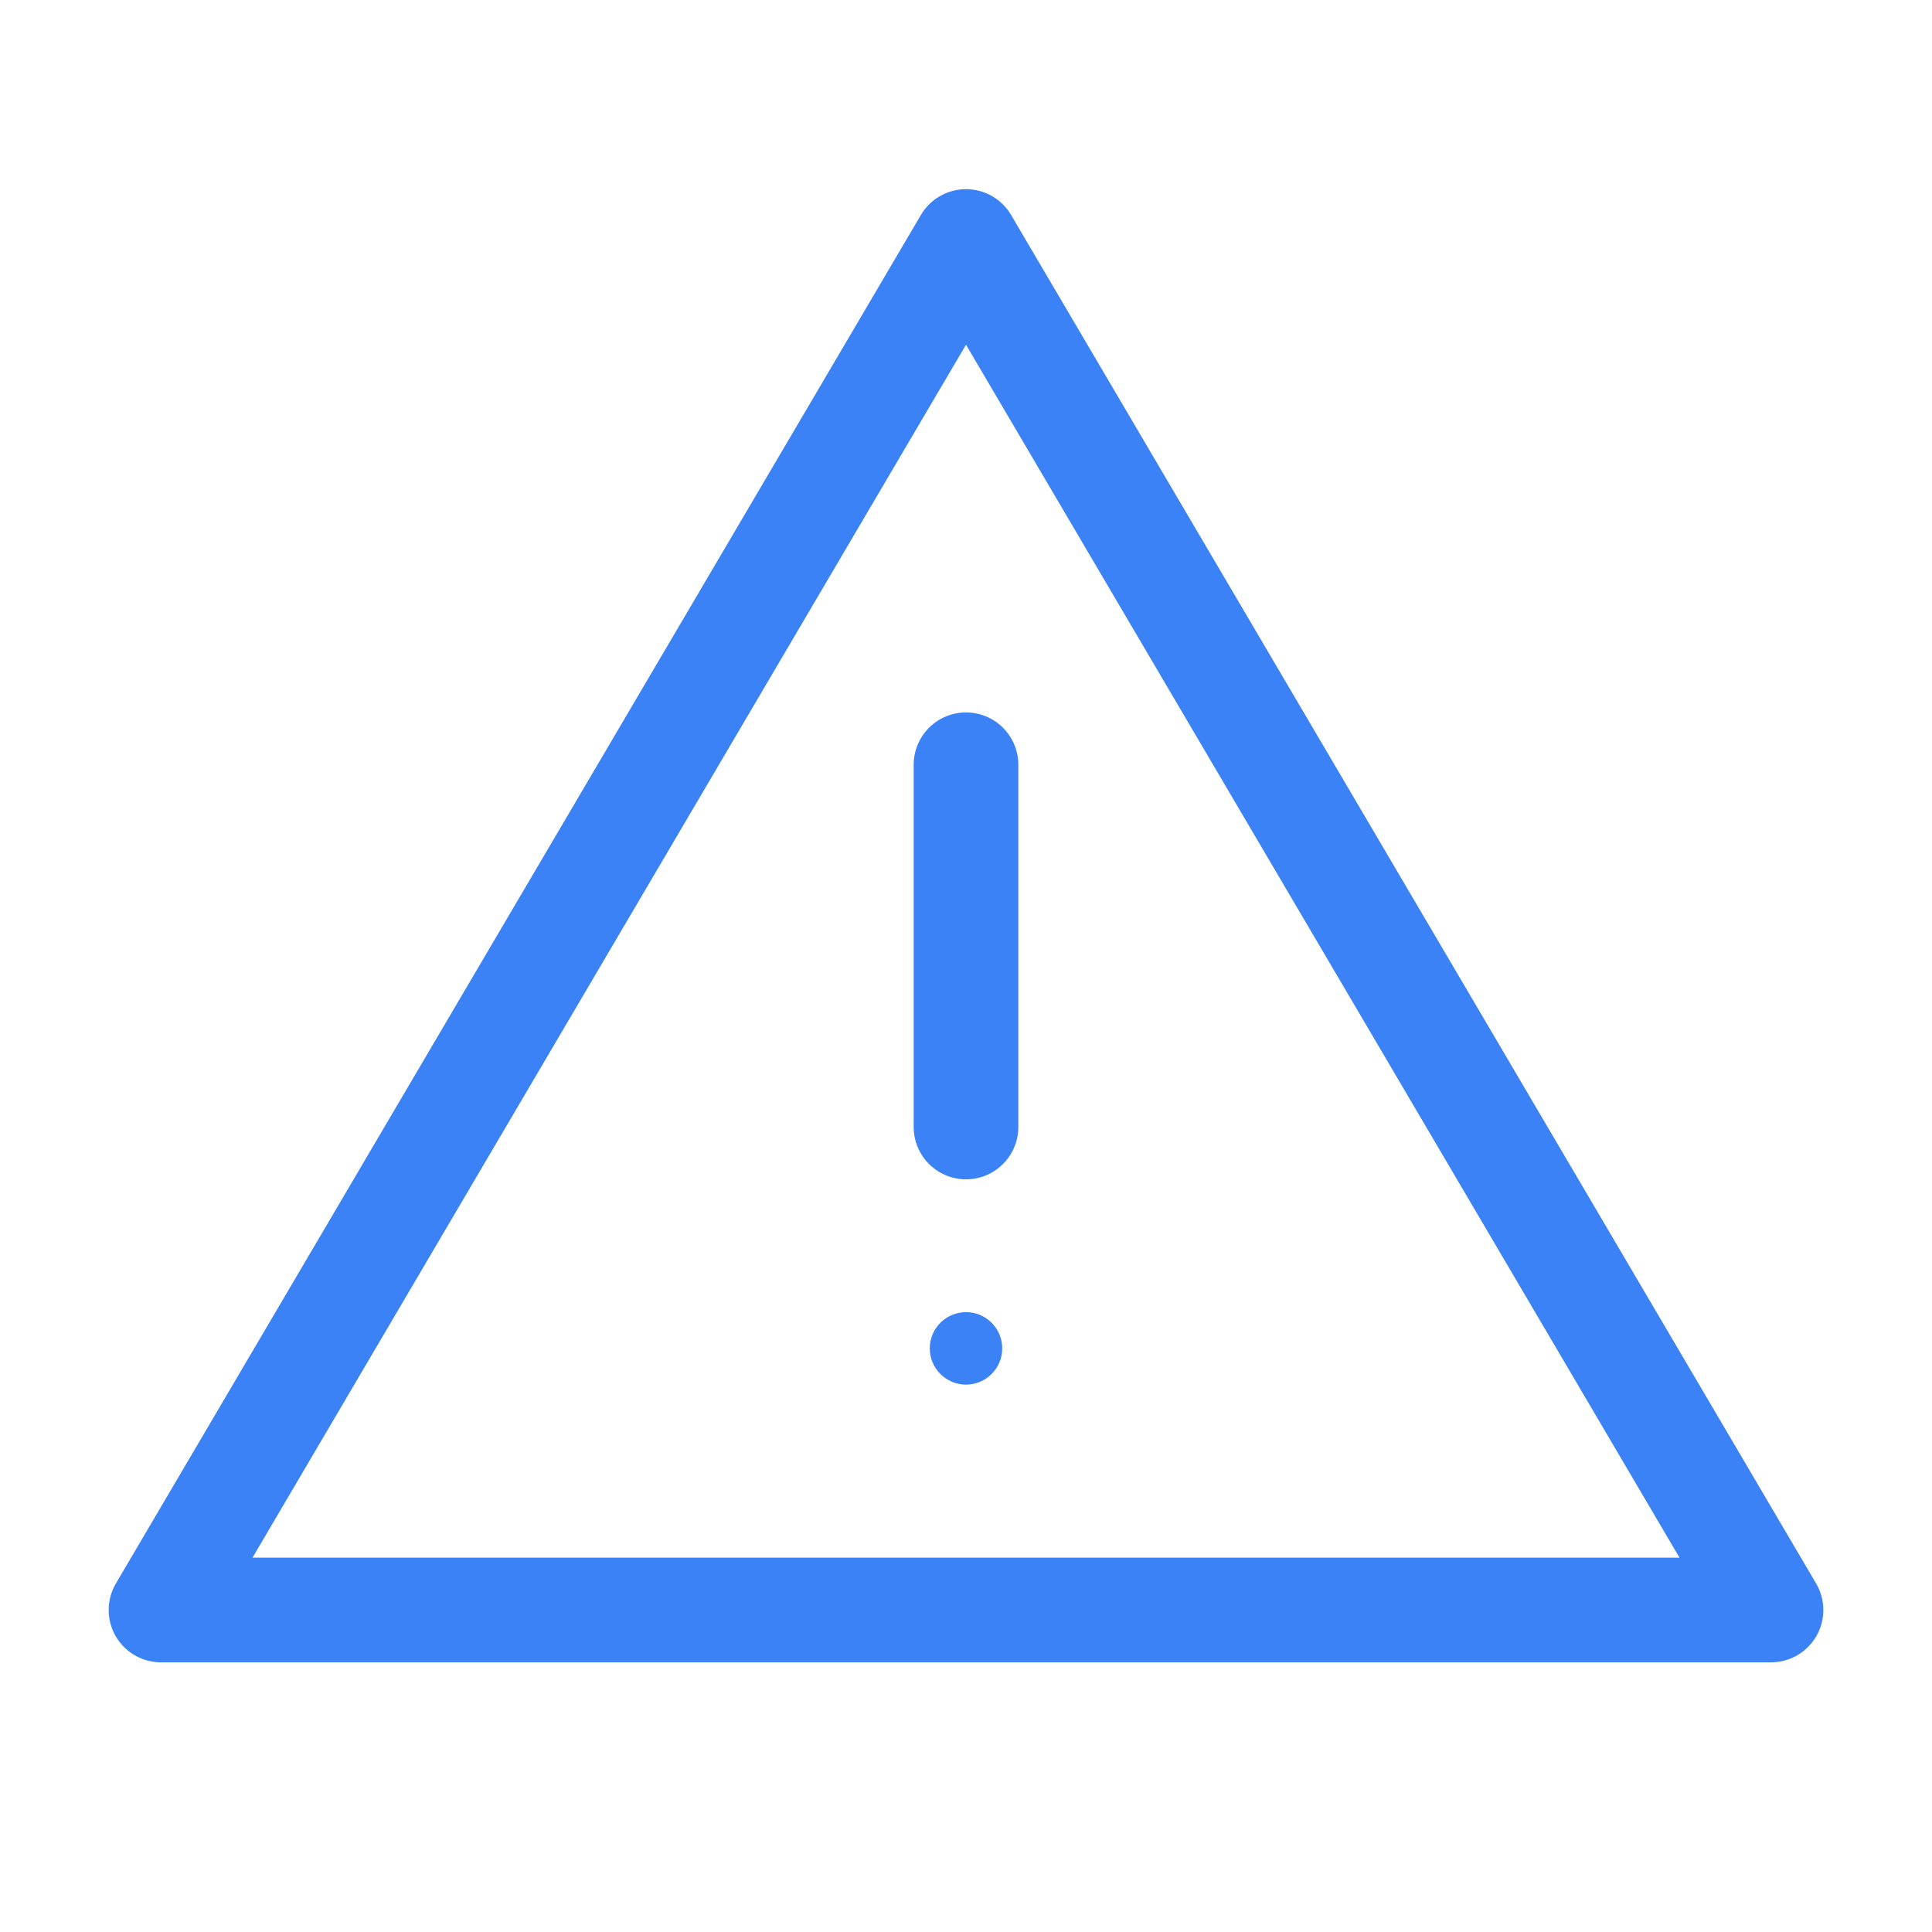
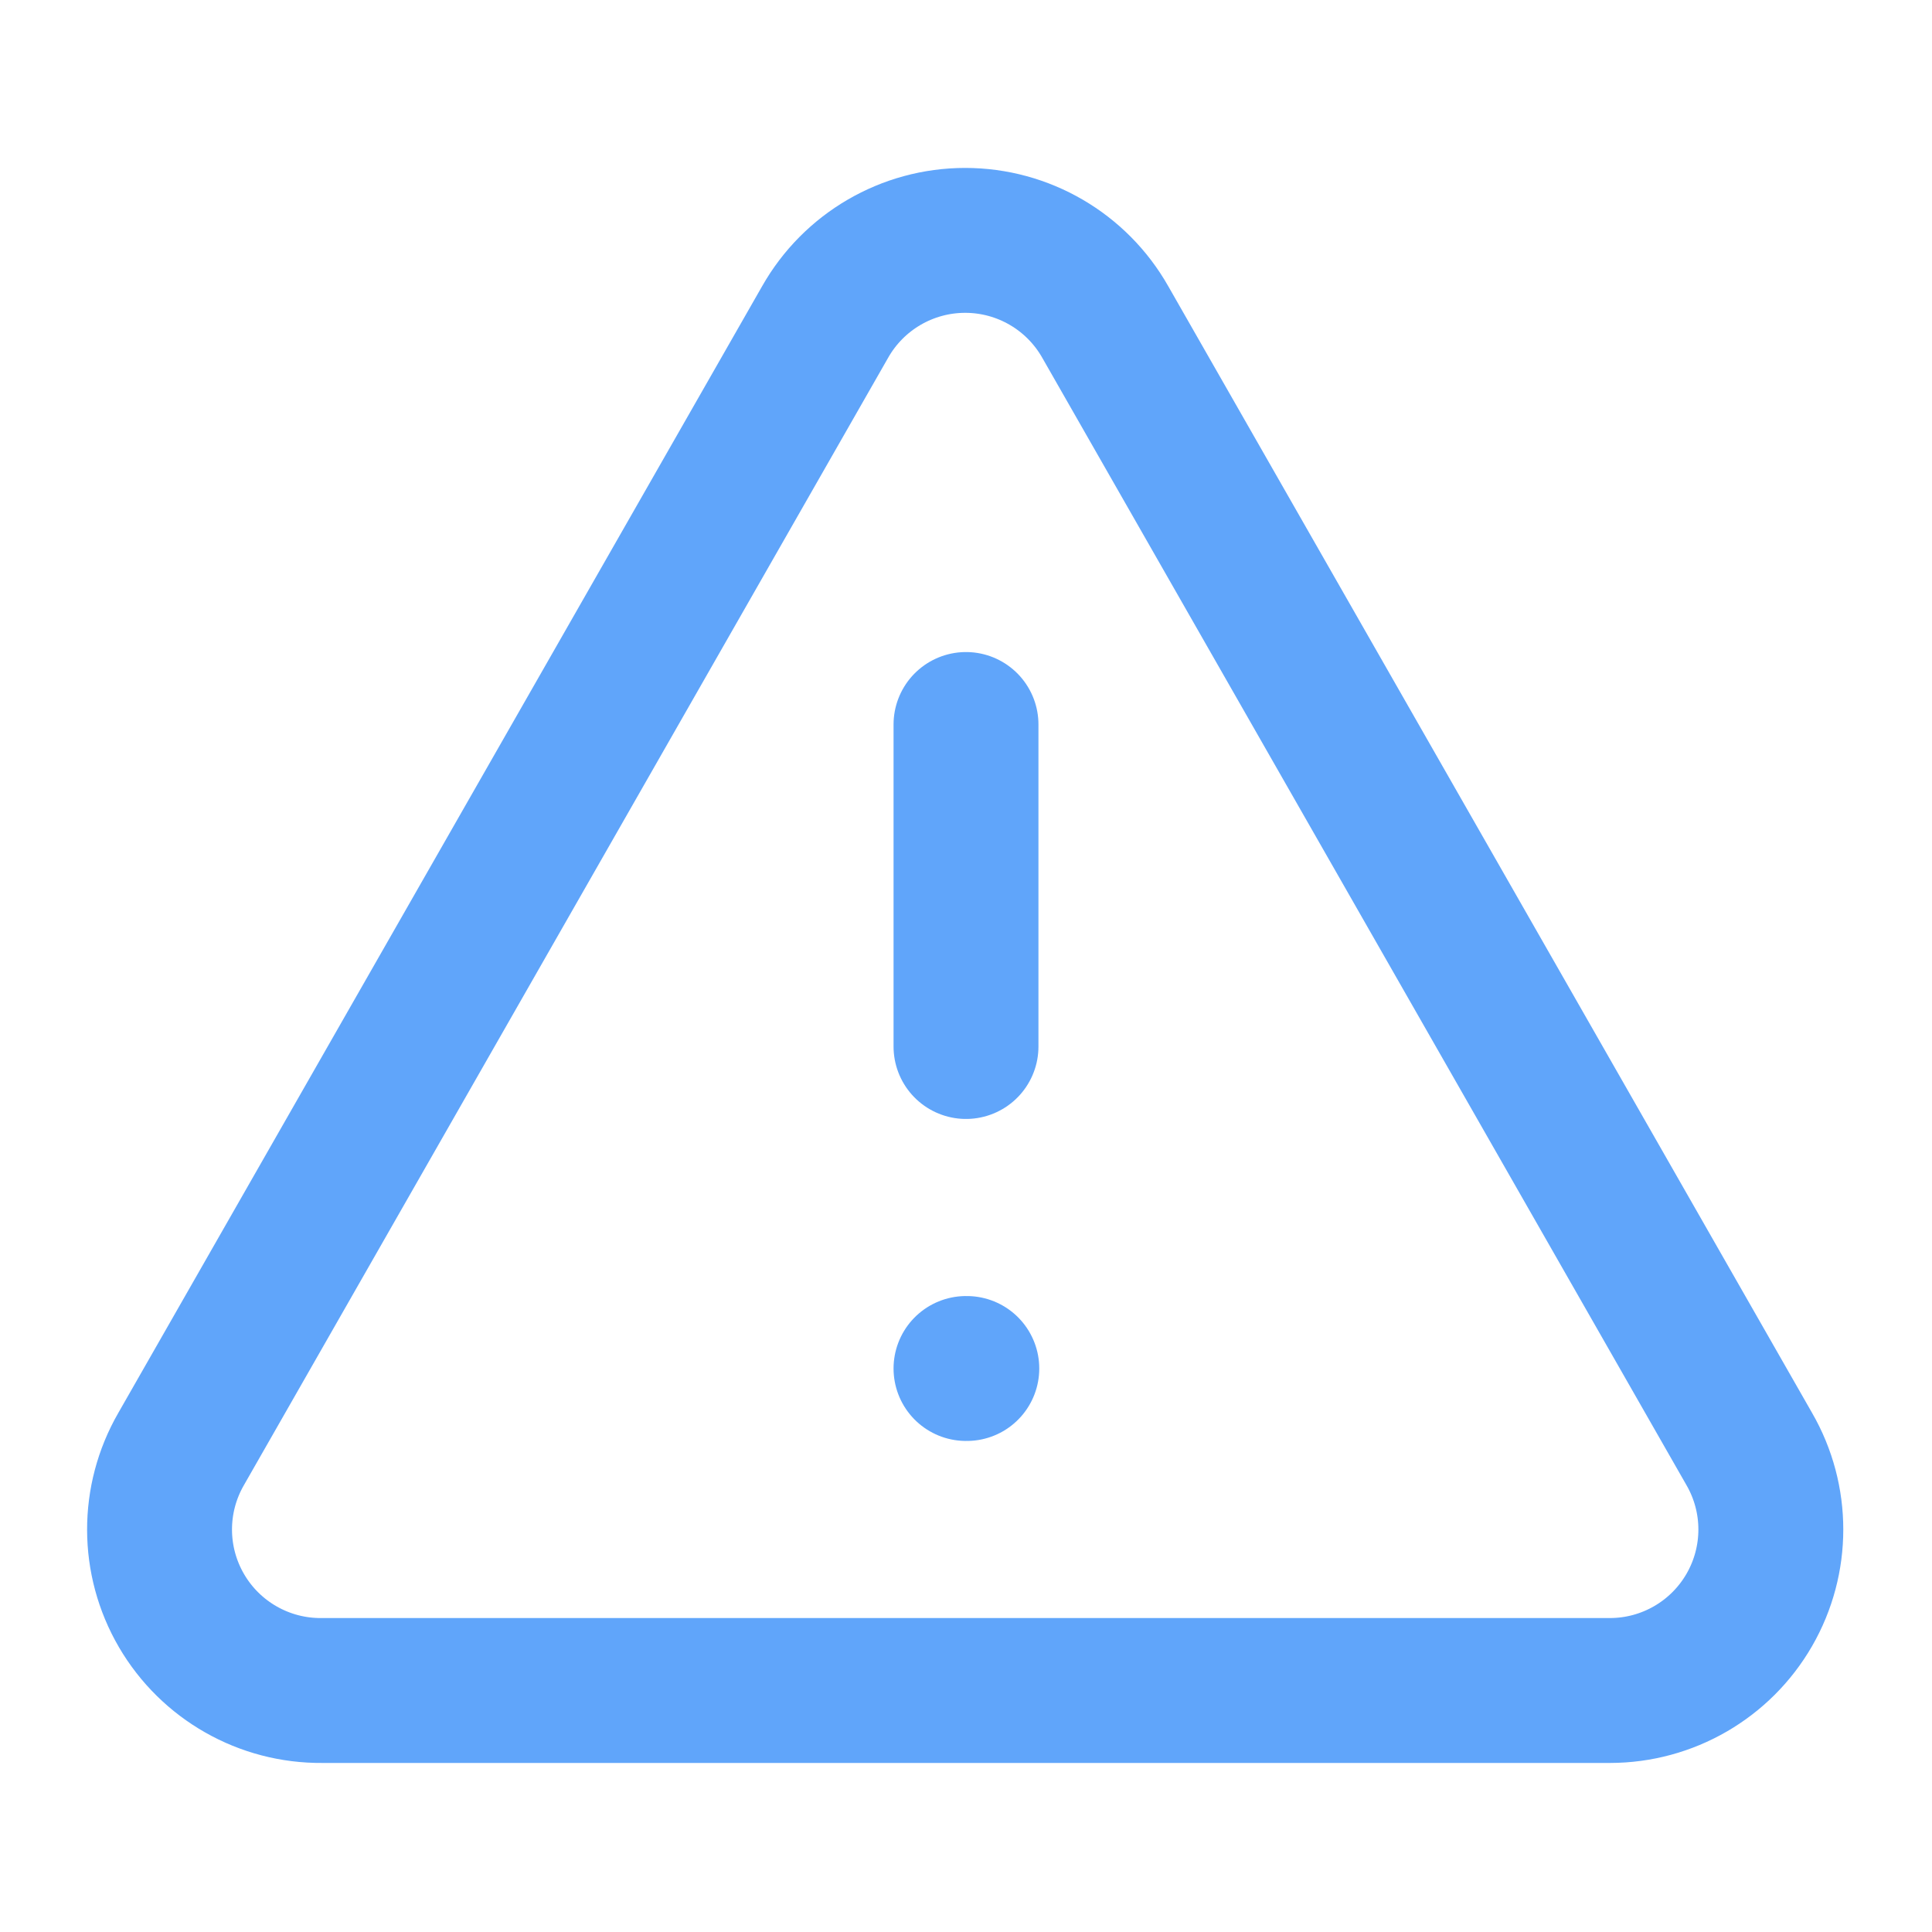
- <svg xmlns="http://www.w3.org/2000/svg" width="48" height="48" viewBox="0 0 48 48">
-   <g fill="none" stroke="#3B82F6" stroke-width="2.6" stroke-linecap="round" stroke-linejoin="round">
-     <path d="M24 6 L44 40 L4 40 Z" stroke-linejoin="round" />
-     <line x1="24" y1="19" x2="24" y2="28" />
-     <circle cx="24" cy="33.5" r="0.9" fill="#3B82F6" stroke="none" />
-   </g>
+ <svg xmlns="http://www.w3.org/2000/svg" viewBox="0 0 24 24" fill="none" stroke="#60A5FA" stroke-width="1.8" stroke-linecap="round" stroke-linejoin="round">
+   <path d="m21.73 18-8-14a2 2 0 0 0-3.48 0l-8 14A2 2 0 0 0 4 21h16a2 2 0 0 0 1.73-3Z" />
+   <path d="M12 9v4" />
+   <path d="M12 17h.01" />
</svg>
